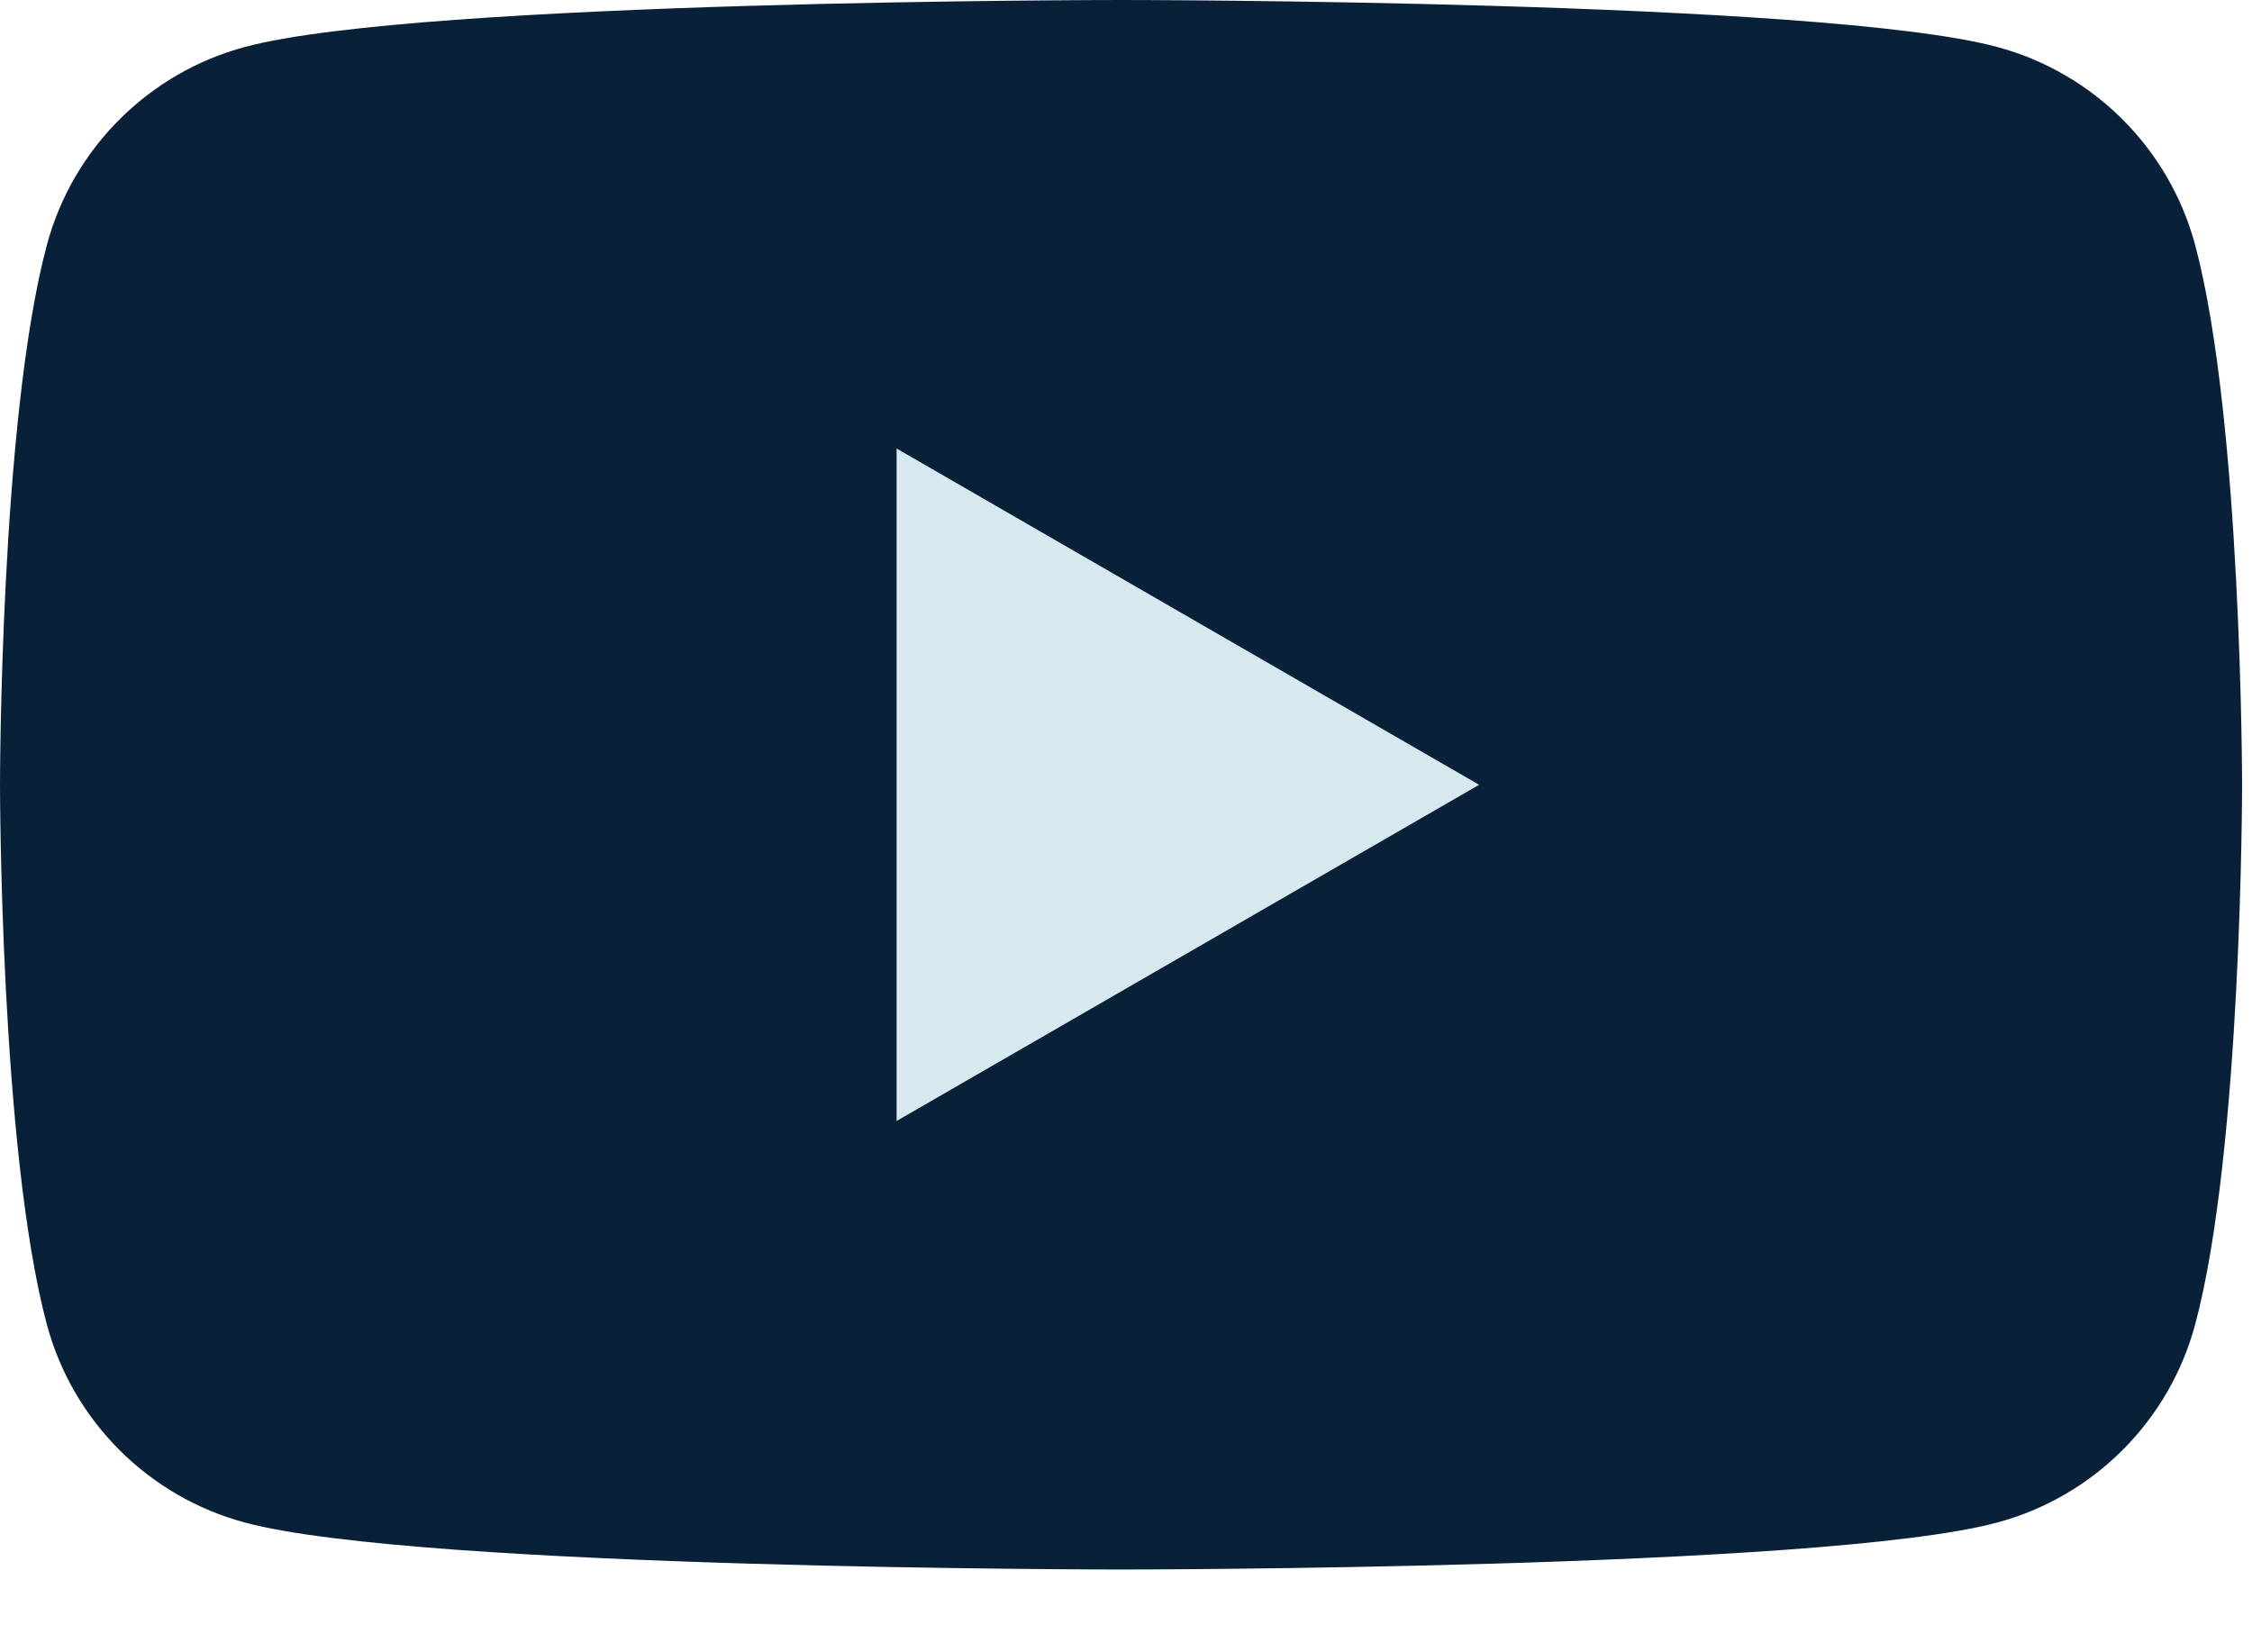
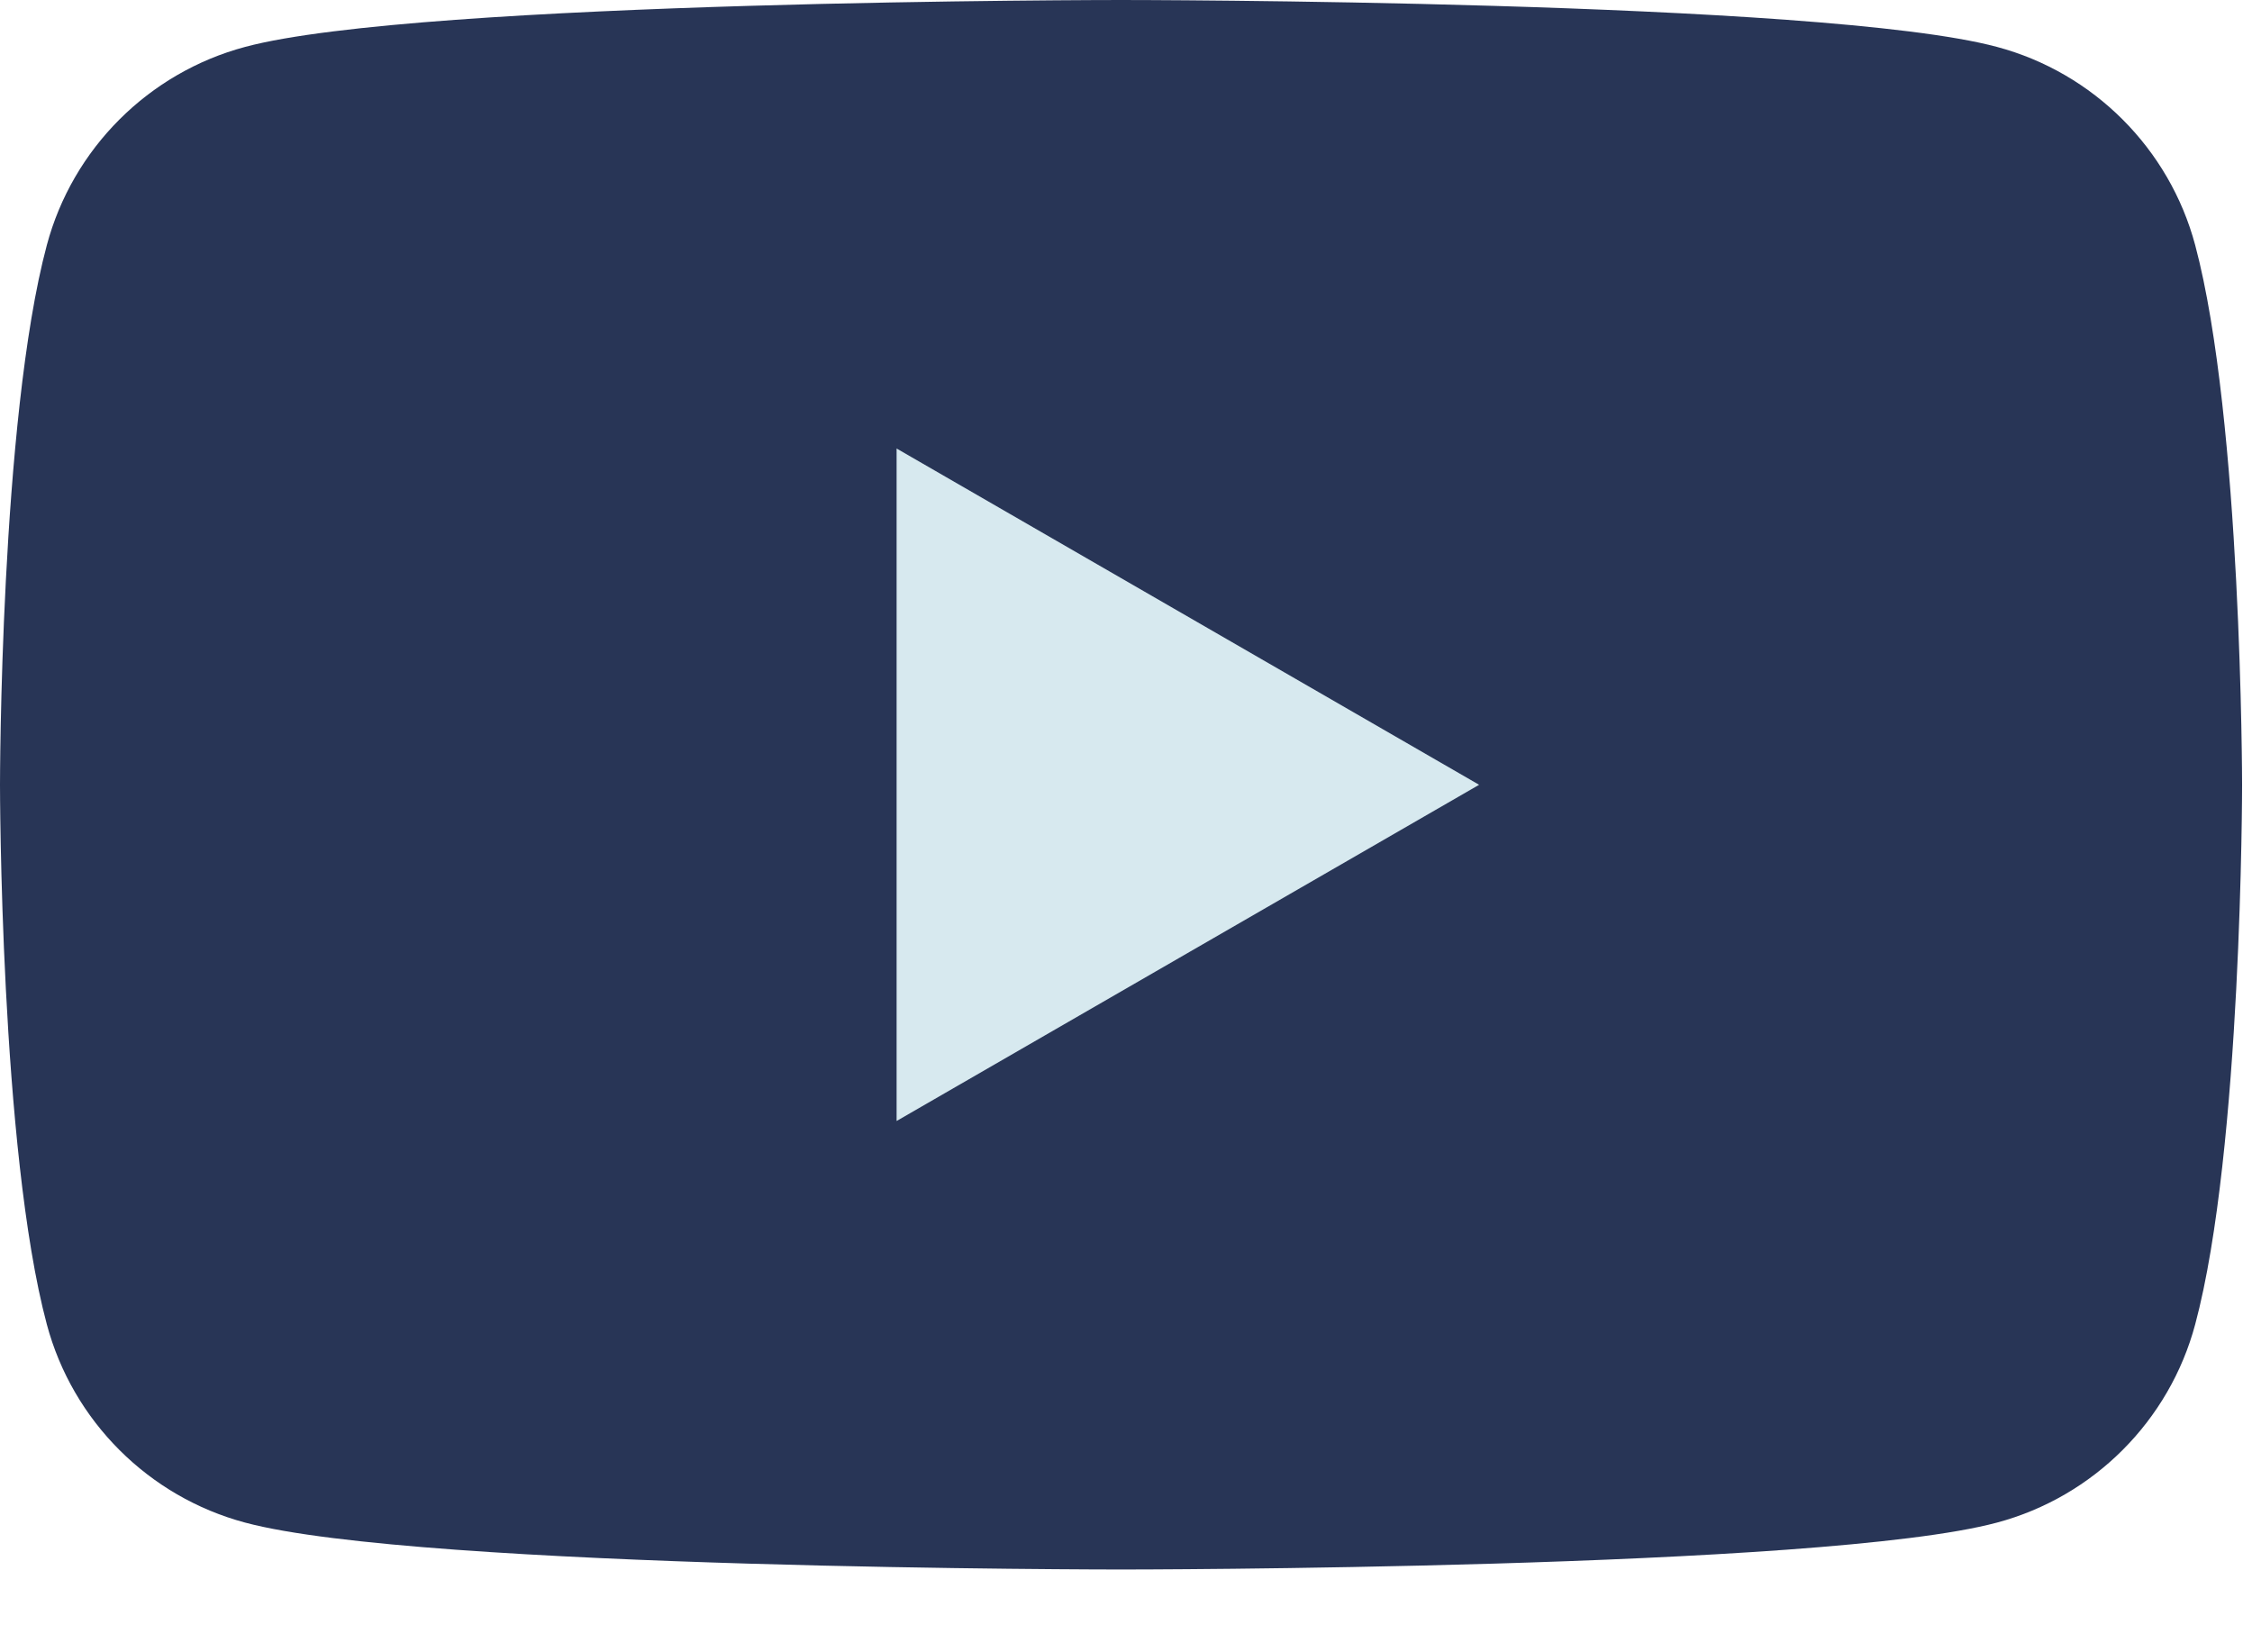
<svg xmlns="http://www.w3.org/2000/svg" fill="none" height="22" viewBox="0 0 30 22" width="30">
-   <path d="M29.243 3.265C28.899 1.979 27.889 0.969 26.603 0.625C24.274 0 14.934 0 14.934 0C14.934 0 5.593 0 3.265 0.625C1.979 0.969 0.968 1.979 0.624 3.265C-0 5.594 -0 10.455 -0 10.455C-0 10.455 -0 15.315 0.624 17.644C0.968 18.93 1.979 19.94 3.265 20.284C5.593 20.909 14.934 20.909 14.934 20.909C14.934 20.909 24.274 20.909 26.603 20.284C27.889 19.94 28.899 18.93 29.243 17.644C29.868 15.315 29.868 10.455 29.868 10.455C29.868 10.455 29.865 5.594 29.243 3.265Z" fill="#082138" />
+   <path d="M29.243 3.265C28.899 1.979 27.889 0.969 26.603 0.625C24.274 0 14.934 0 14.934 0C14.934 0 5.593 0 3.265 0.625C1.979 0.969 0.968 1.979 0.624 3.265C-0 5.594 -0 10.455 -0 10.455C-0 10.455 -0 15.315 0.624 17.644C0.968 18.93 1.979 19.94 3.265 20.284C5.593 20.909 14.934 20.909 14.934 20.909C14.934 20.909 24.274 20.909 26.603 20.284C27.889 19.94 28.899 18.93 29.243 17.644C29.868 15.315 29.868 10.455 29.868 10.455C29.868 10.455 29.865 5.594 29.243 3.265Z" fill="#283556" />
  <path d="M11.944 14.934L19.704 10.455L11.944 5.975V14.934Z" fill="#d7e9ef" />
</svg>
